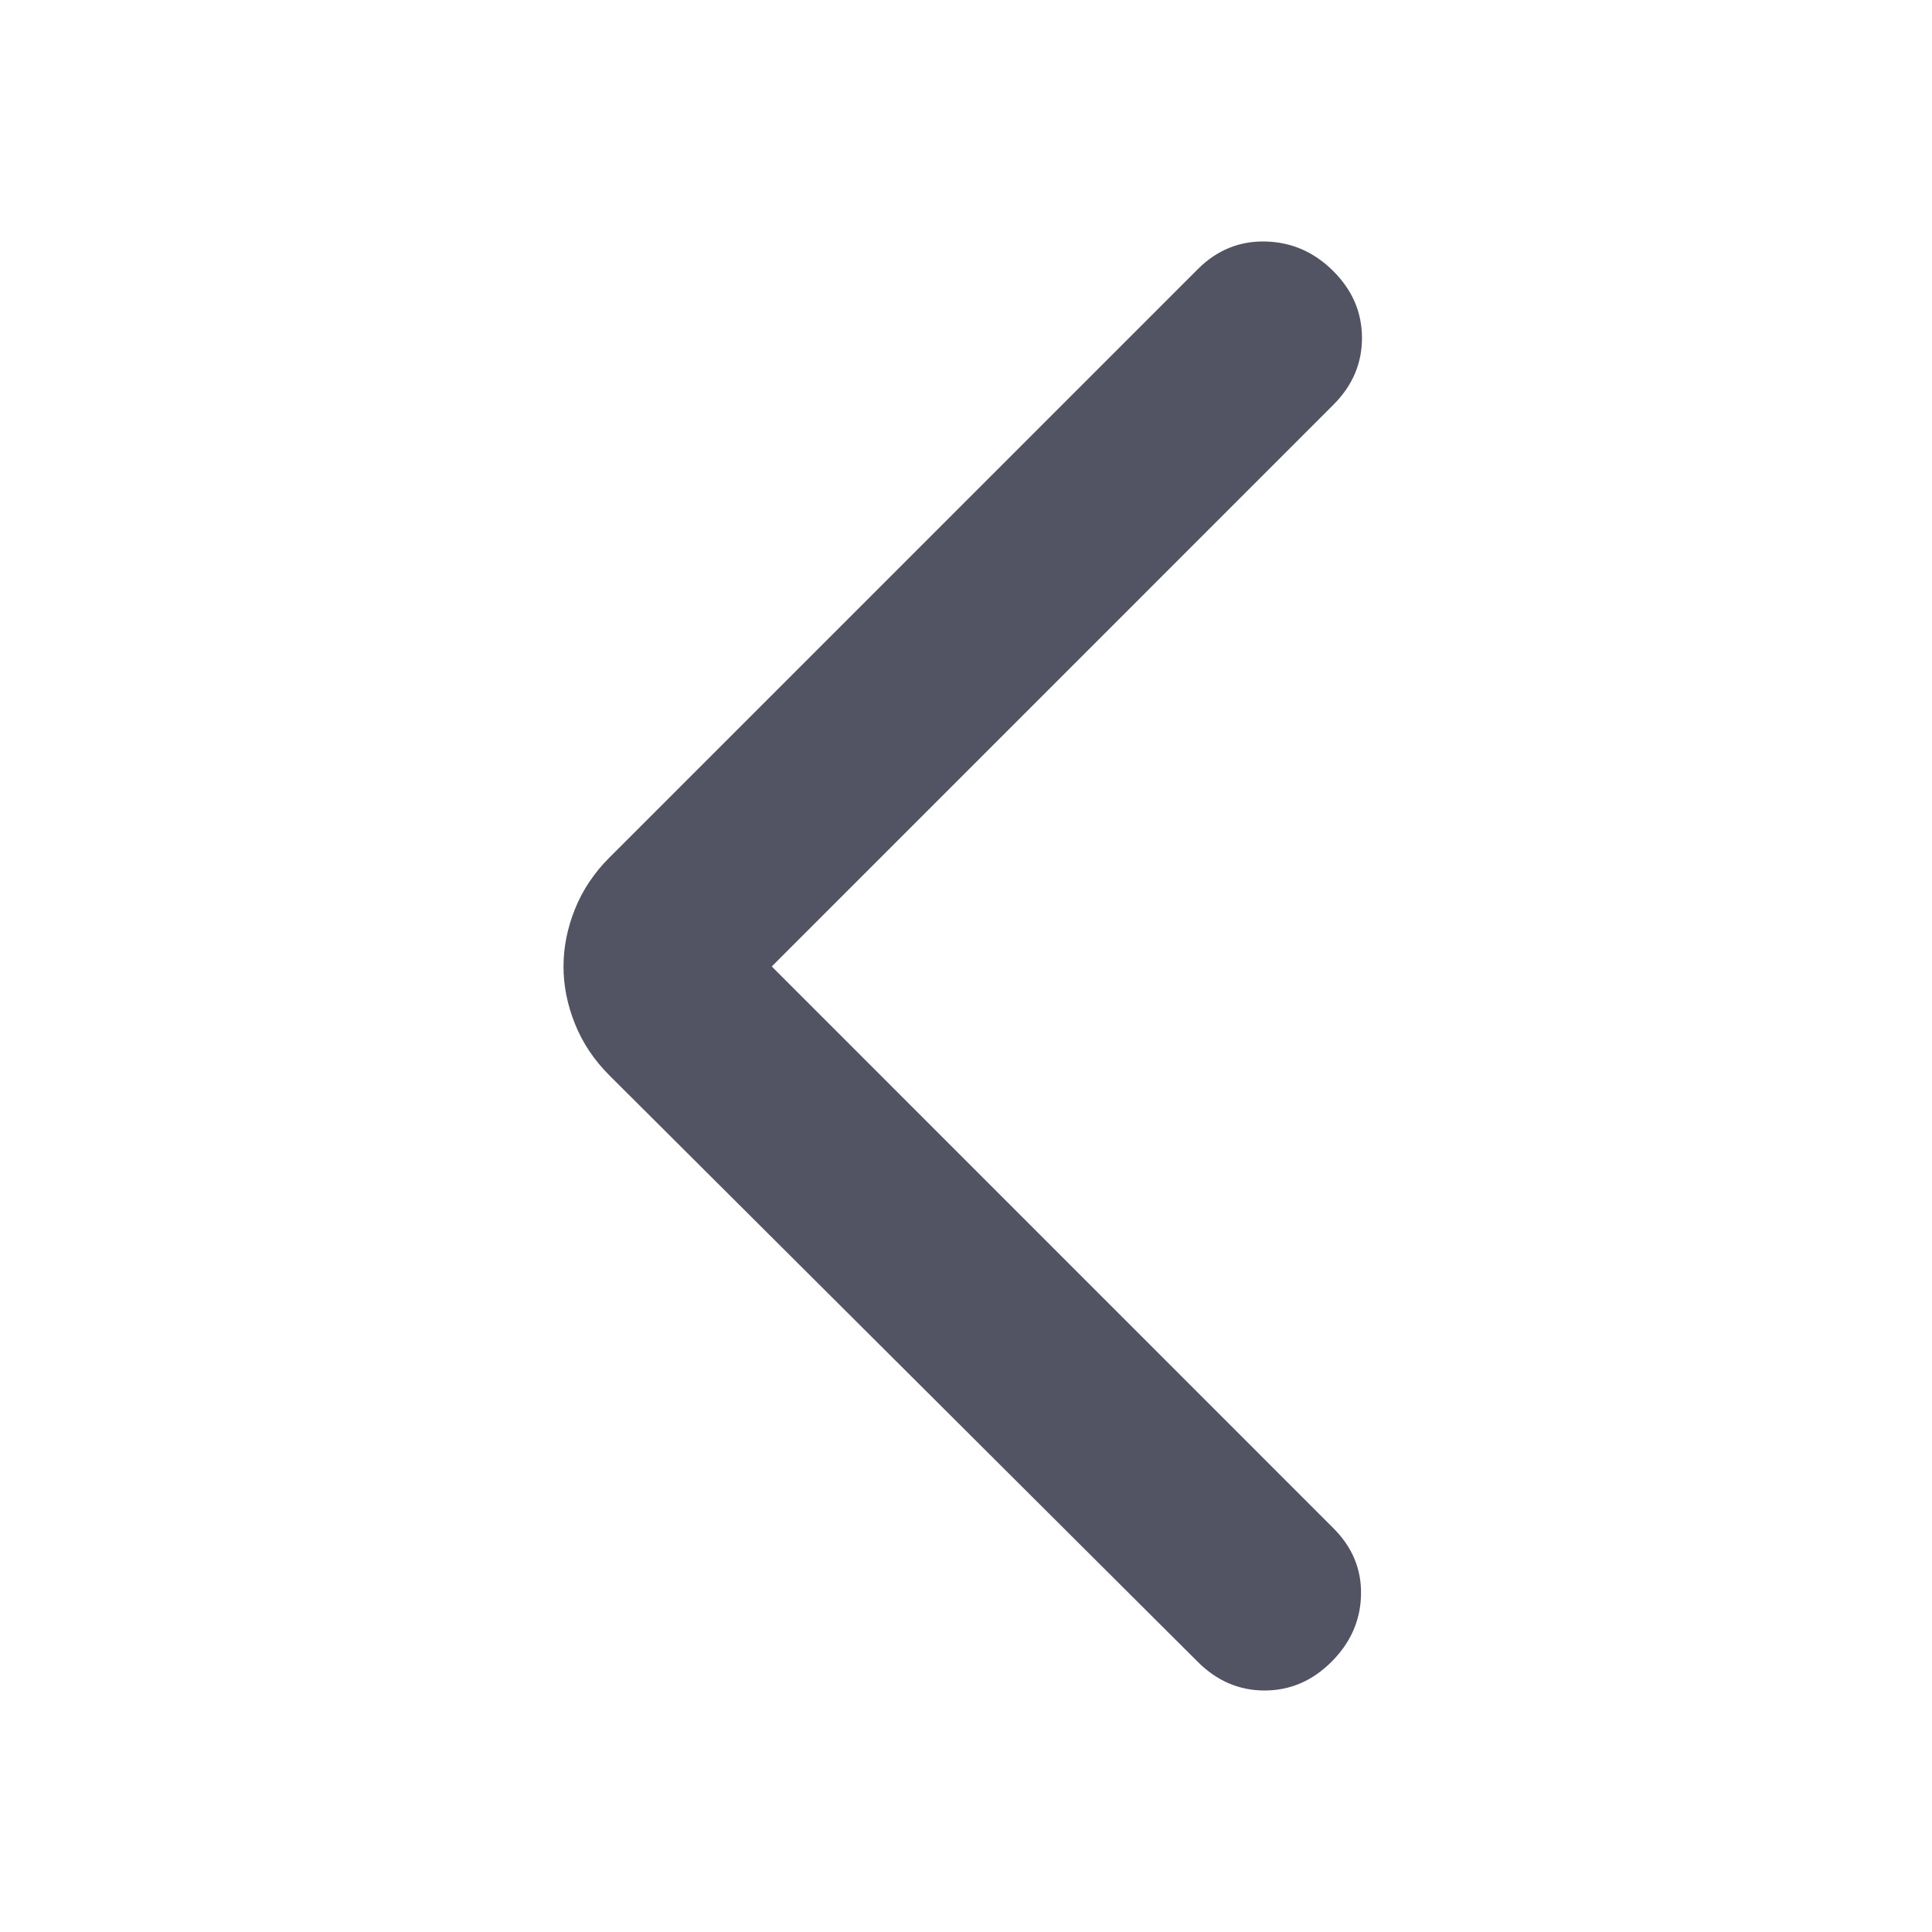
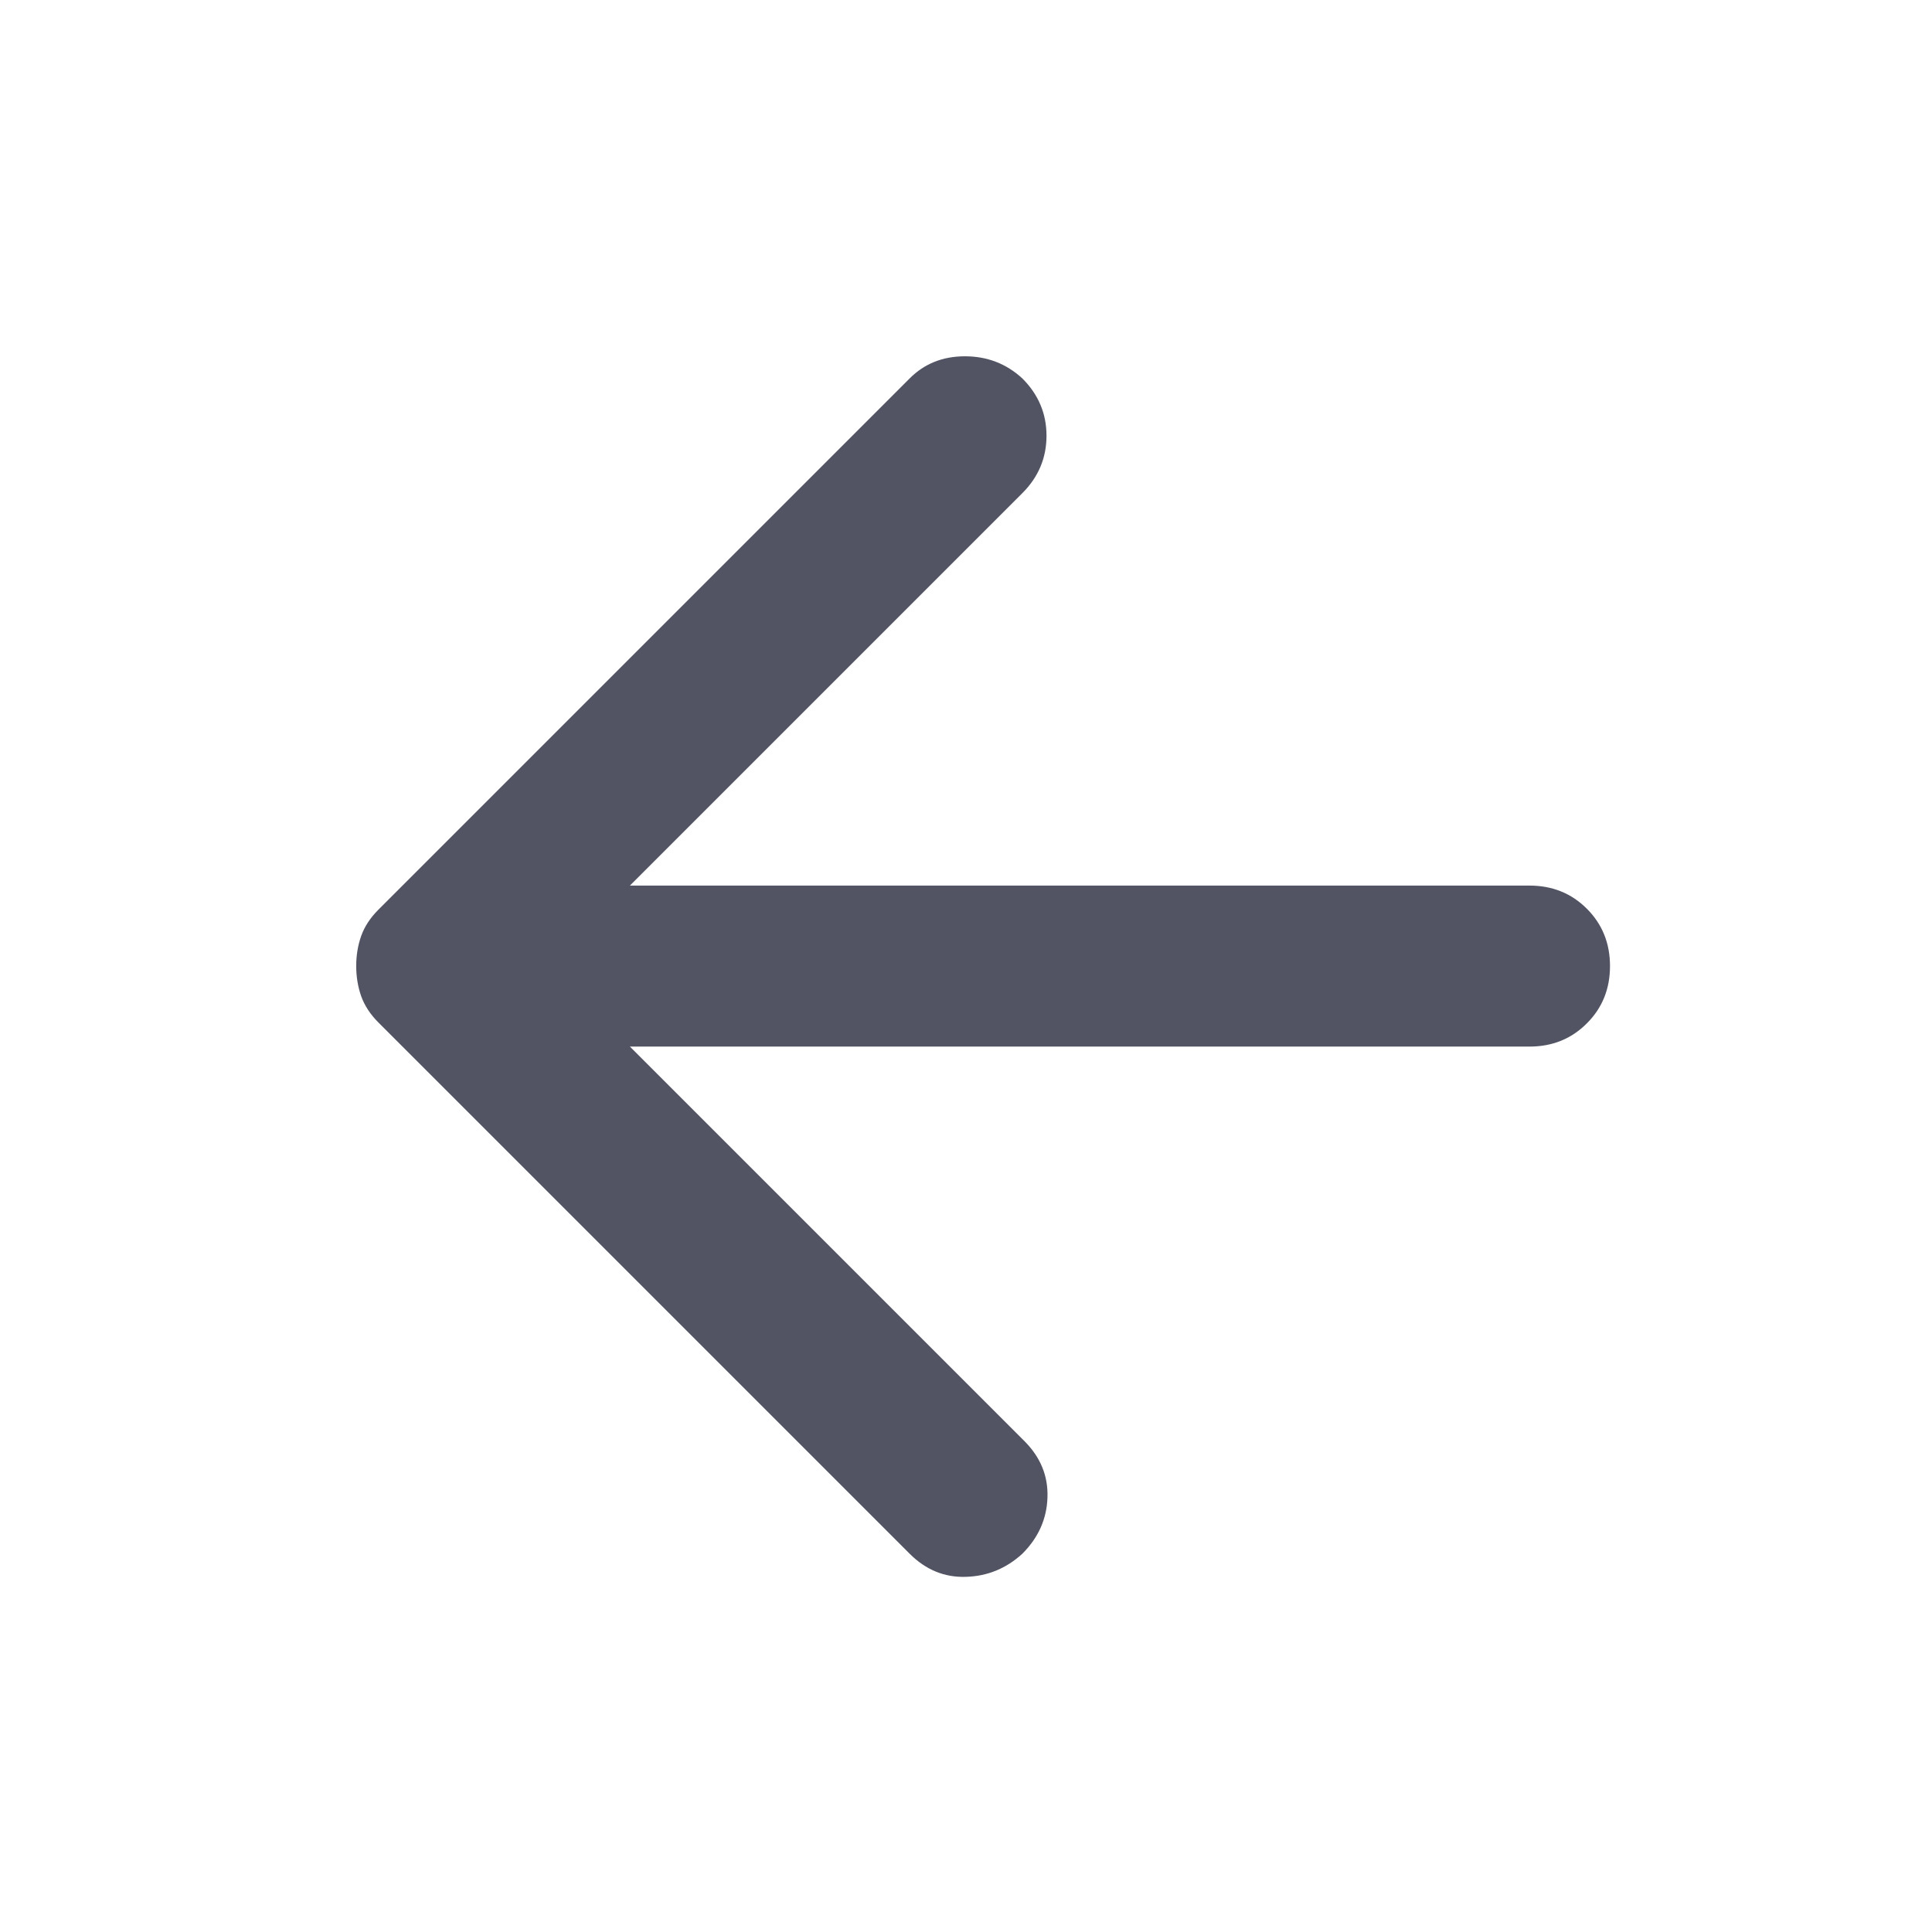
<svg xmlns="http://www.w3.org/2000/svg" width="24" height="24" viewBox="0 0 24 24" fill="none">
-   <mask id="mask0_5149_21565" style="mask-type:alpha" maskUnits="userSpaceOnUse" x="0" y="0" width="24" height="24">
-     <rect width="24" height="24" fill="#D9D9D9" />
-   </mask>
-   <g mask="url(#mask0_5149_21565)">
-     <path d="M9.587 12.006L16.563 18.983C16.801 19.22 16.915 19.497 16.907 19.814C16.9 20.13 16.777 20.407 16.54 20.644C16.302 20.881 16.026 21 15.709 21C15.393 21 15.116 20.881 14.879 20.644L7.57 13.359C7.38 13.169 7.237 12.955 7.142 12.718C7.047 12.481 7 12.243 7 12.006C7 11.769 7.047 11.531 7.142 11.294C7.237 11.057 7.38 10.843 7.57 10.653L14.879 3.344C15.116 3.107 15.397 2.992 15.721 3C16.045 3.008 16.326 3.131 16.563 3.368C16.801 3.606 16.919 3.882 16.919 4.199C16.919 4.515 16.801 4.792 16.563 5.029L9.587 12.006Z" fill="#525463" />
+   <g id="arrow-back">
+     <mask id="mask0_5068_16981" style="mask-type:alpha" maskUnits="userSpaceOnUse" x="0" y="0" width="24" height="24">
+       <rect id="Bounding box" width="24" height="24" fill="#D9D9D9" />
+     </mask>
+     <g mask="url(#mask0_5068_16981)">
+       <path id="arrow_back" d="M7.825 13.001L12.725 17.901C12.925 18.101 13.021 18.334 13.012 18.601C13.004 18.867 12.9 19.101 12.7 19.301C12.5 19.484 12.267 19.58 12 19.588C11.733 19.597 11.5 19.501 11.3 19.301L4.7 12.701C4.6 12.601 4.529 12.492 4.487 12.376C4.446 12.259 4.425 12.134 4.425 12.001C4.425 11.867 4.446 11.742 4.487 11.626C4.529 11.509 4.6 11.401 4.7 11.301L11.3 4.701C11.483 4.517 11.712 4.426 11.987 4.426C12.262 4.426 12.5 4.517 12.7 4.701C12.9 4.901 13 5.138 13 5.413C13 5.688 12.9 5.926 12.7 6.126L7.825 11.001H19C19.283 11.001 19.521 11.097 19.712 11.288C19.904 11.48 20 11.717 20 12.001C20 12.284 19.904 12.522 19.712 12.713C19.521 12.905 19.283 13.001 19 13.001H7.825Z" fill="#525463" />
+     </g>
  </g>
</svg>
